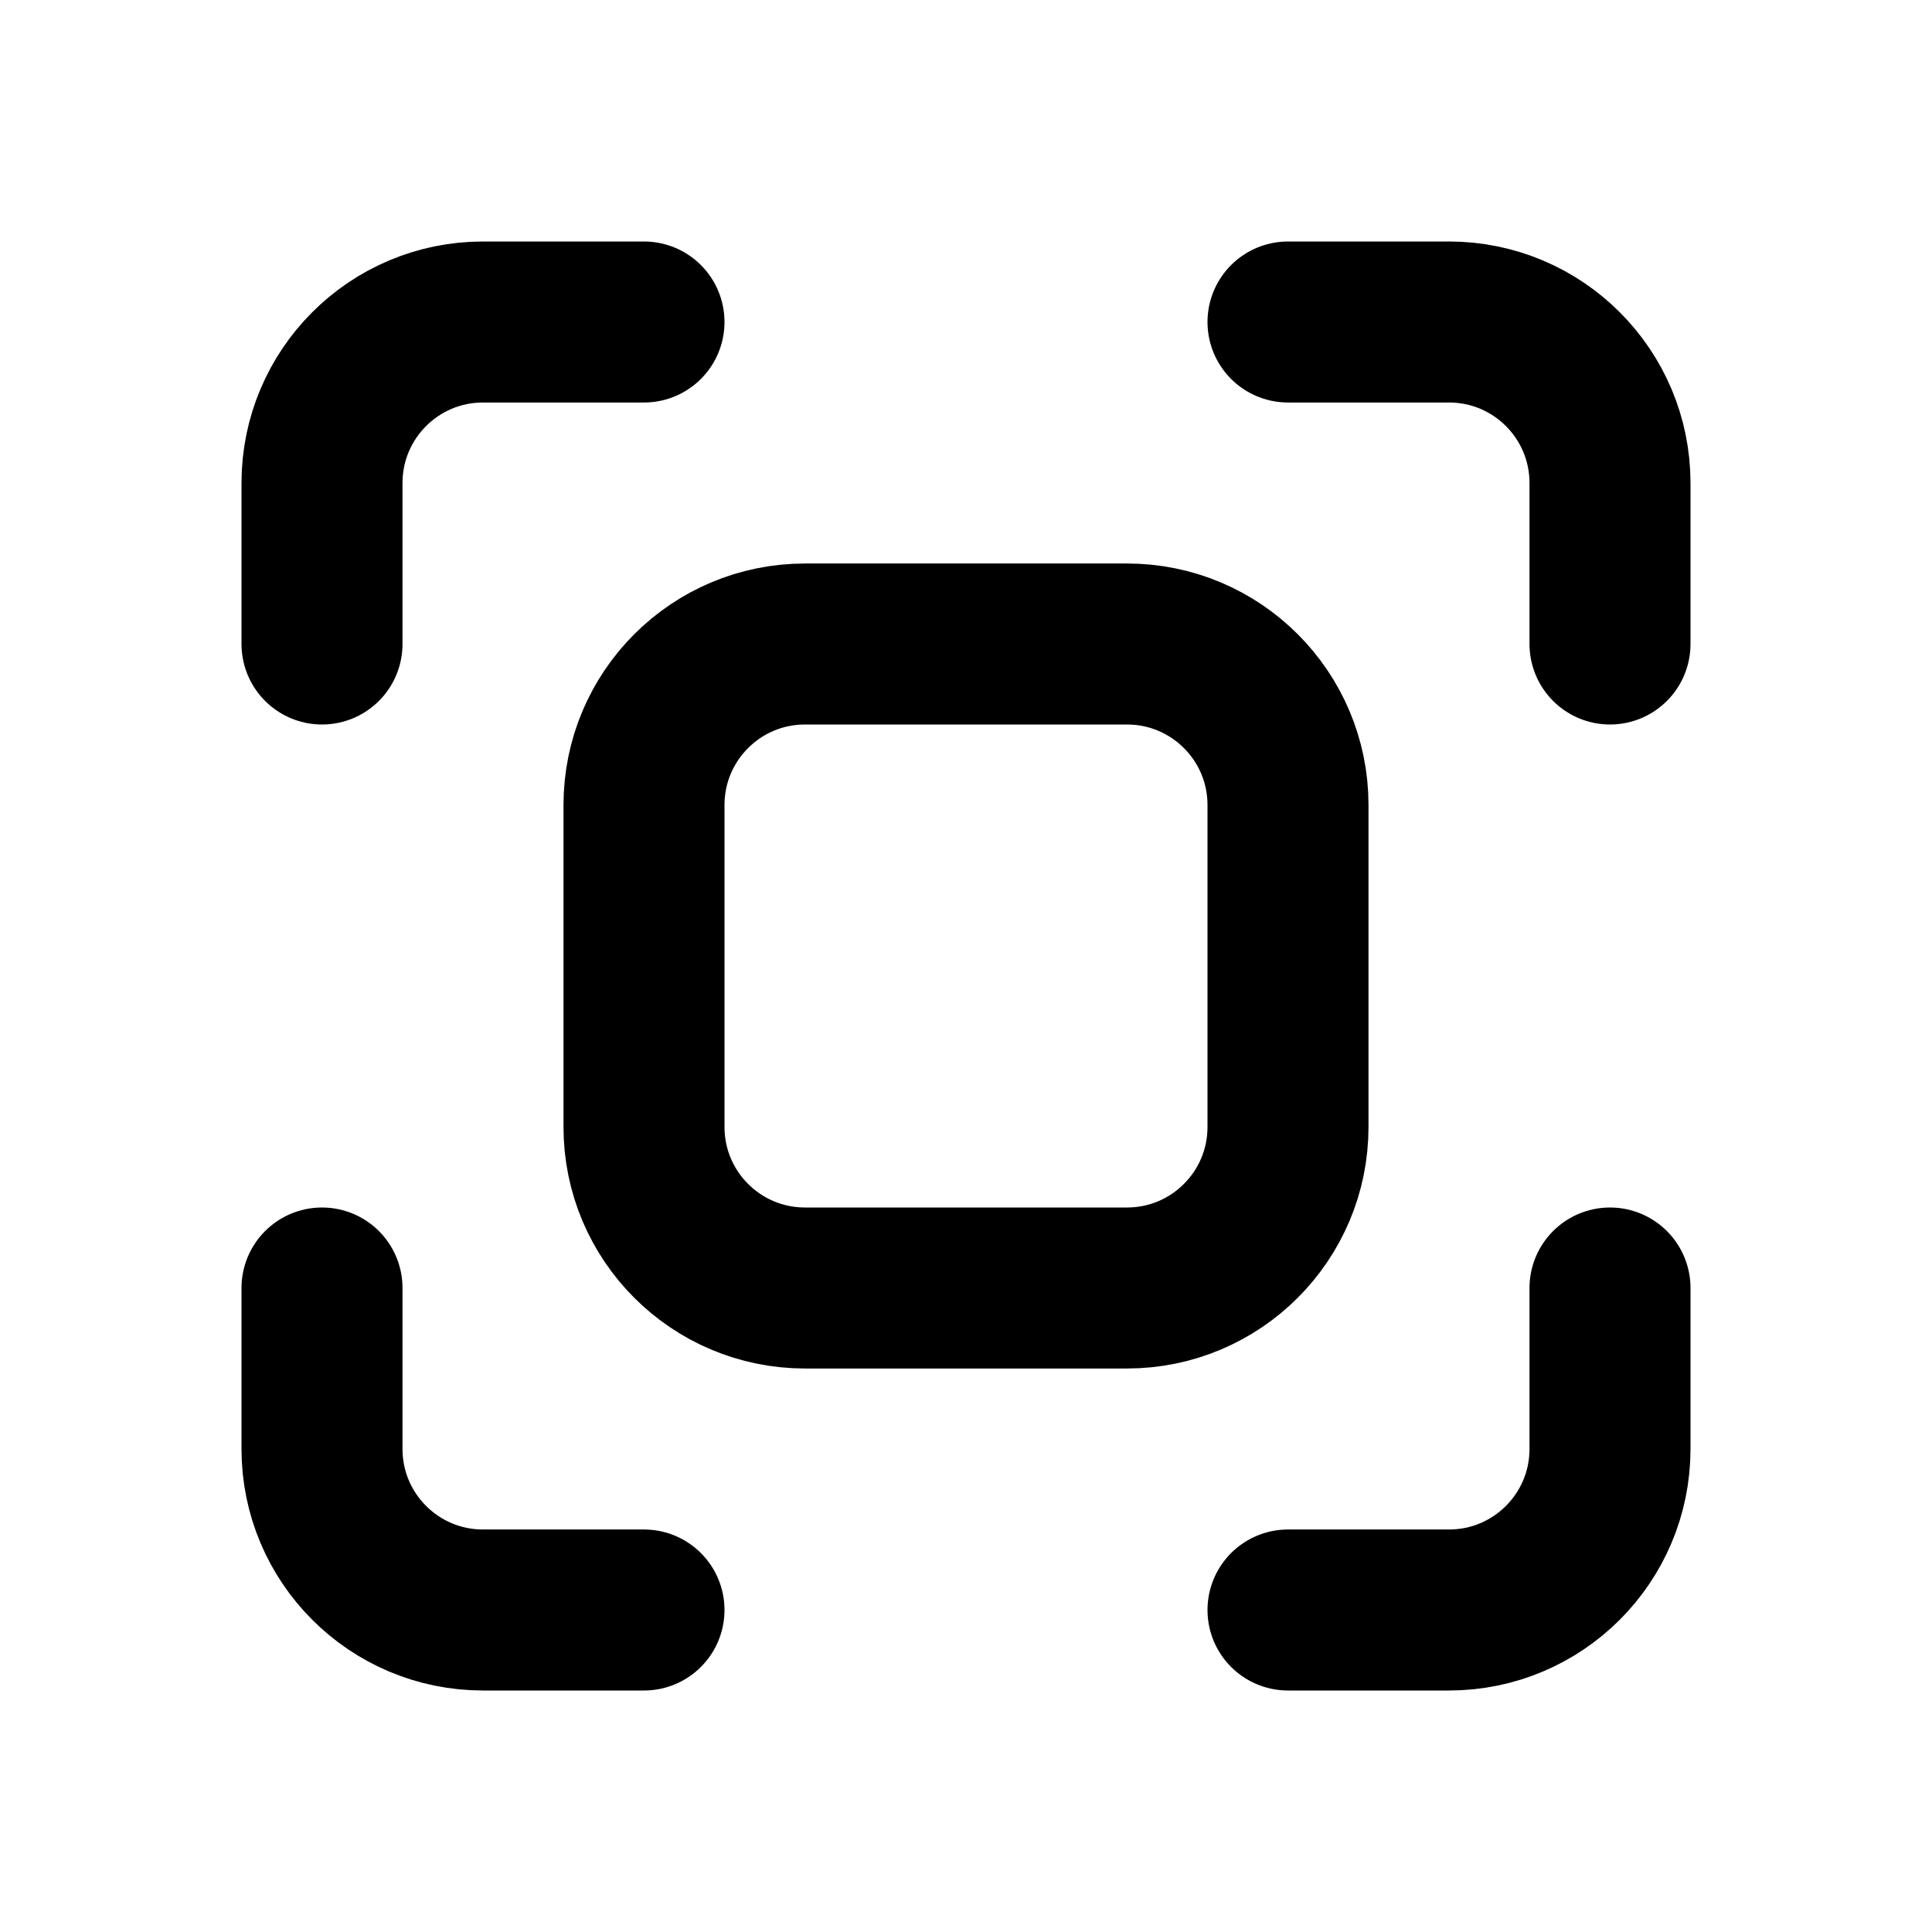
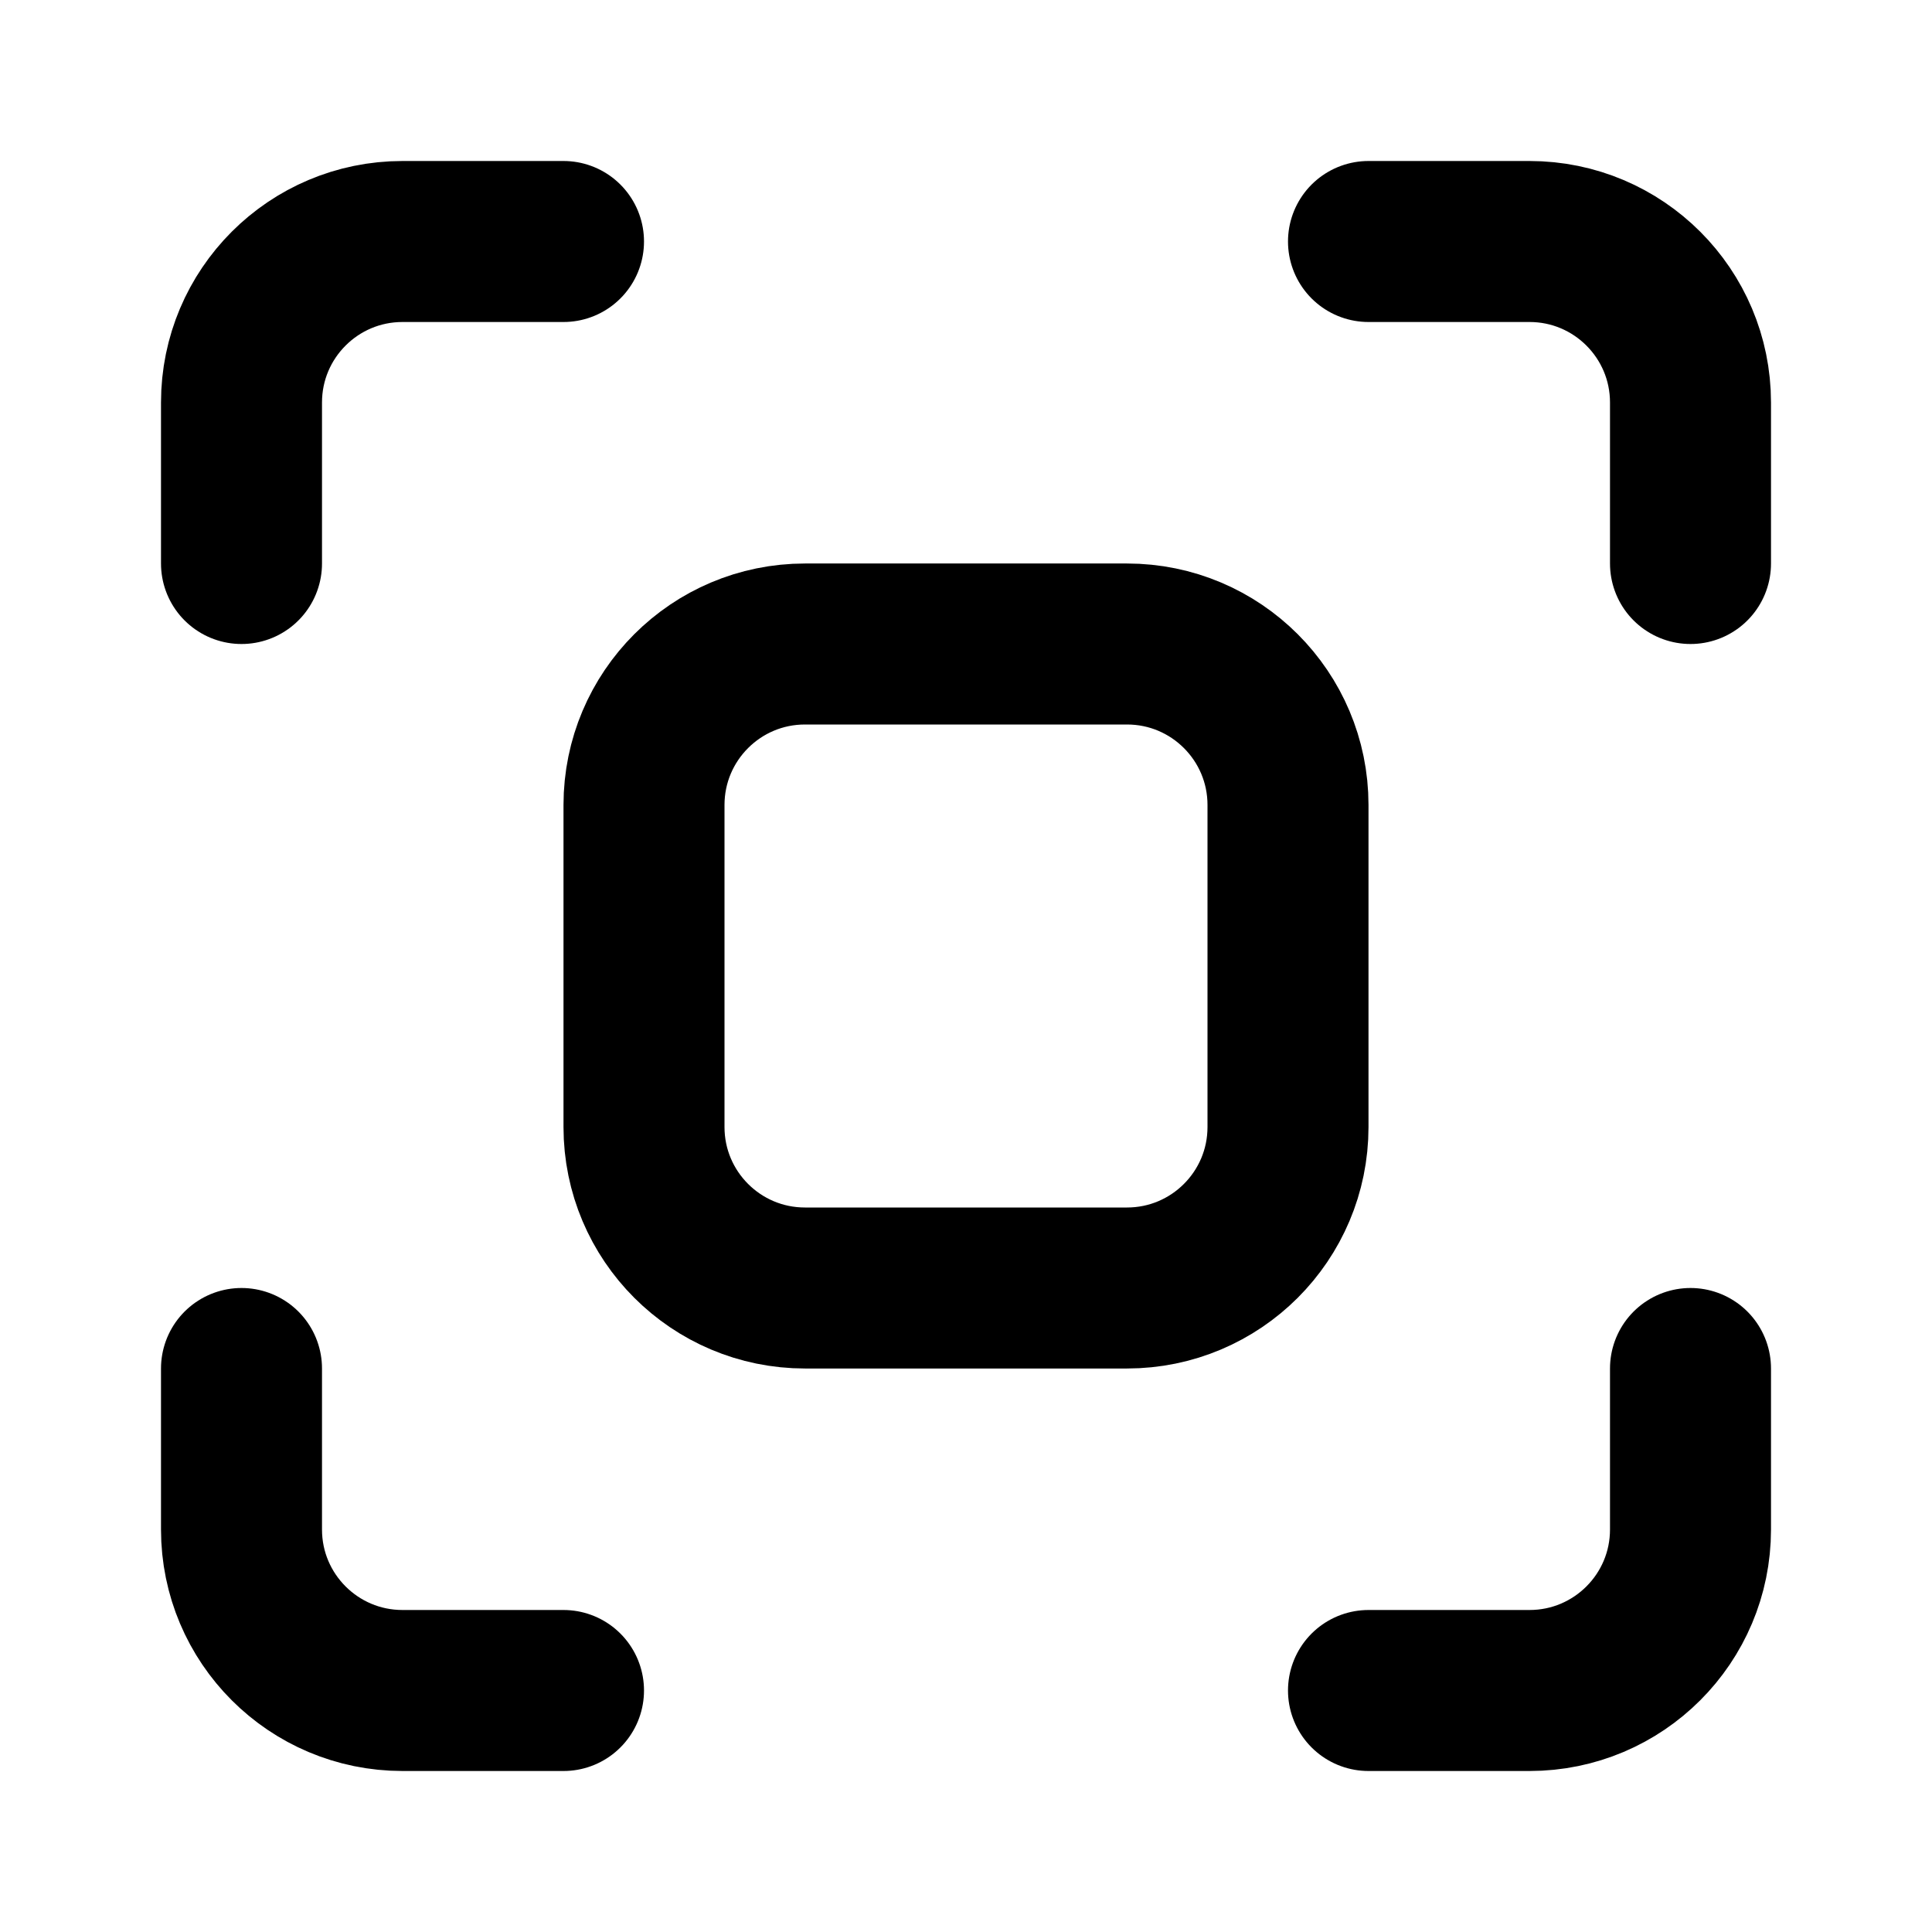
<svg xmlns="http://www.w3.org/2000/svg" width="24" height="24" viewBox="0 0 24 24" fill="none" stroke="currentColor" stroke-width="2" stroke-linecap="round" stroke-linejoin="round">
-   <path d="M4 8v-2a2 2 0 0 1 2 -2h2" />
-   <path d="M4 16v2a2 2 0 0 0 2 2h2" />
-   <path d="M16 4h2a2 2 0 0 1 2 2v2" />
-   <path d="M16 20h2a2 2 0 0 0 2 -2v-2" />
-   <path d="M8 10a2 2 0 0 1 2 -2h4a2 2 0 0 1 2 2v4a2 2 0 0 1 -2 2h-4a2 2 0 0 1 -2 -2l0 -4" />
+   <path d="M8 10a2 2 0 0 1 2 -2h4a2 2 0 0 1 2 2v4a2 2 0 0 1 -2 2h-4a2 2 0 0 1 -2 -2v-4" />
+   <path d="M3 7v-2a2 2 0 0 1 2 -2h2" />
+   <path d="M3 17v2a2 2 0 0 0 2 2h2" />
+   <path d="M17 3h2a2 2 0 0 1 2 2v2" />
+   <path d="M17 21h2a2 2 0 0 0 2 -2v-2" />
</svg>
